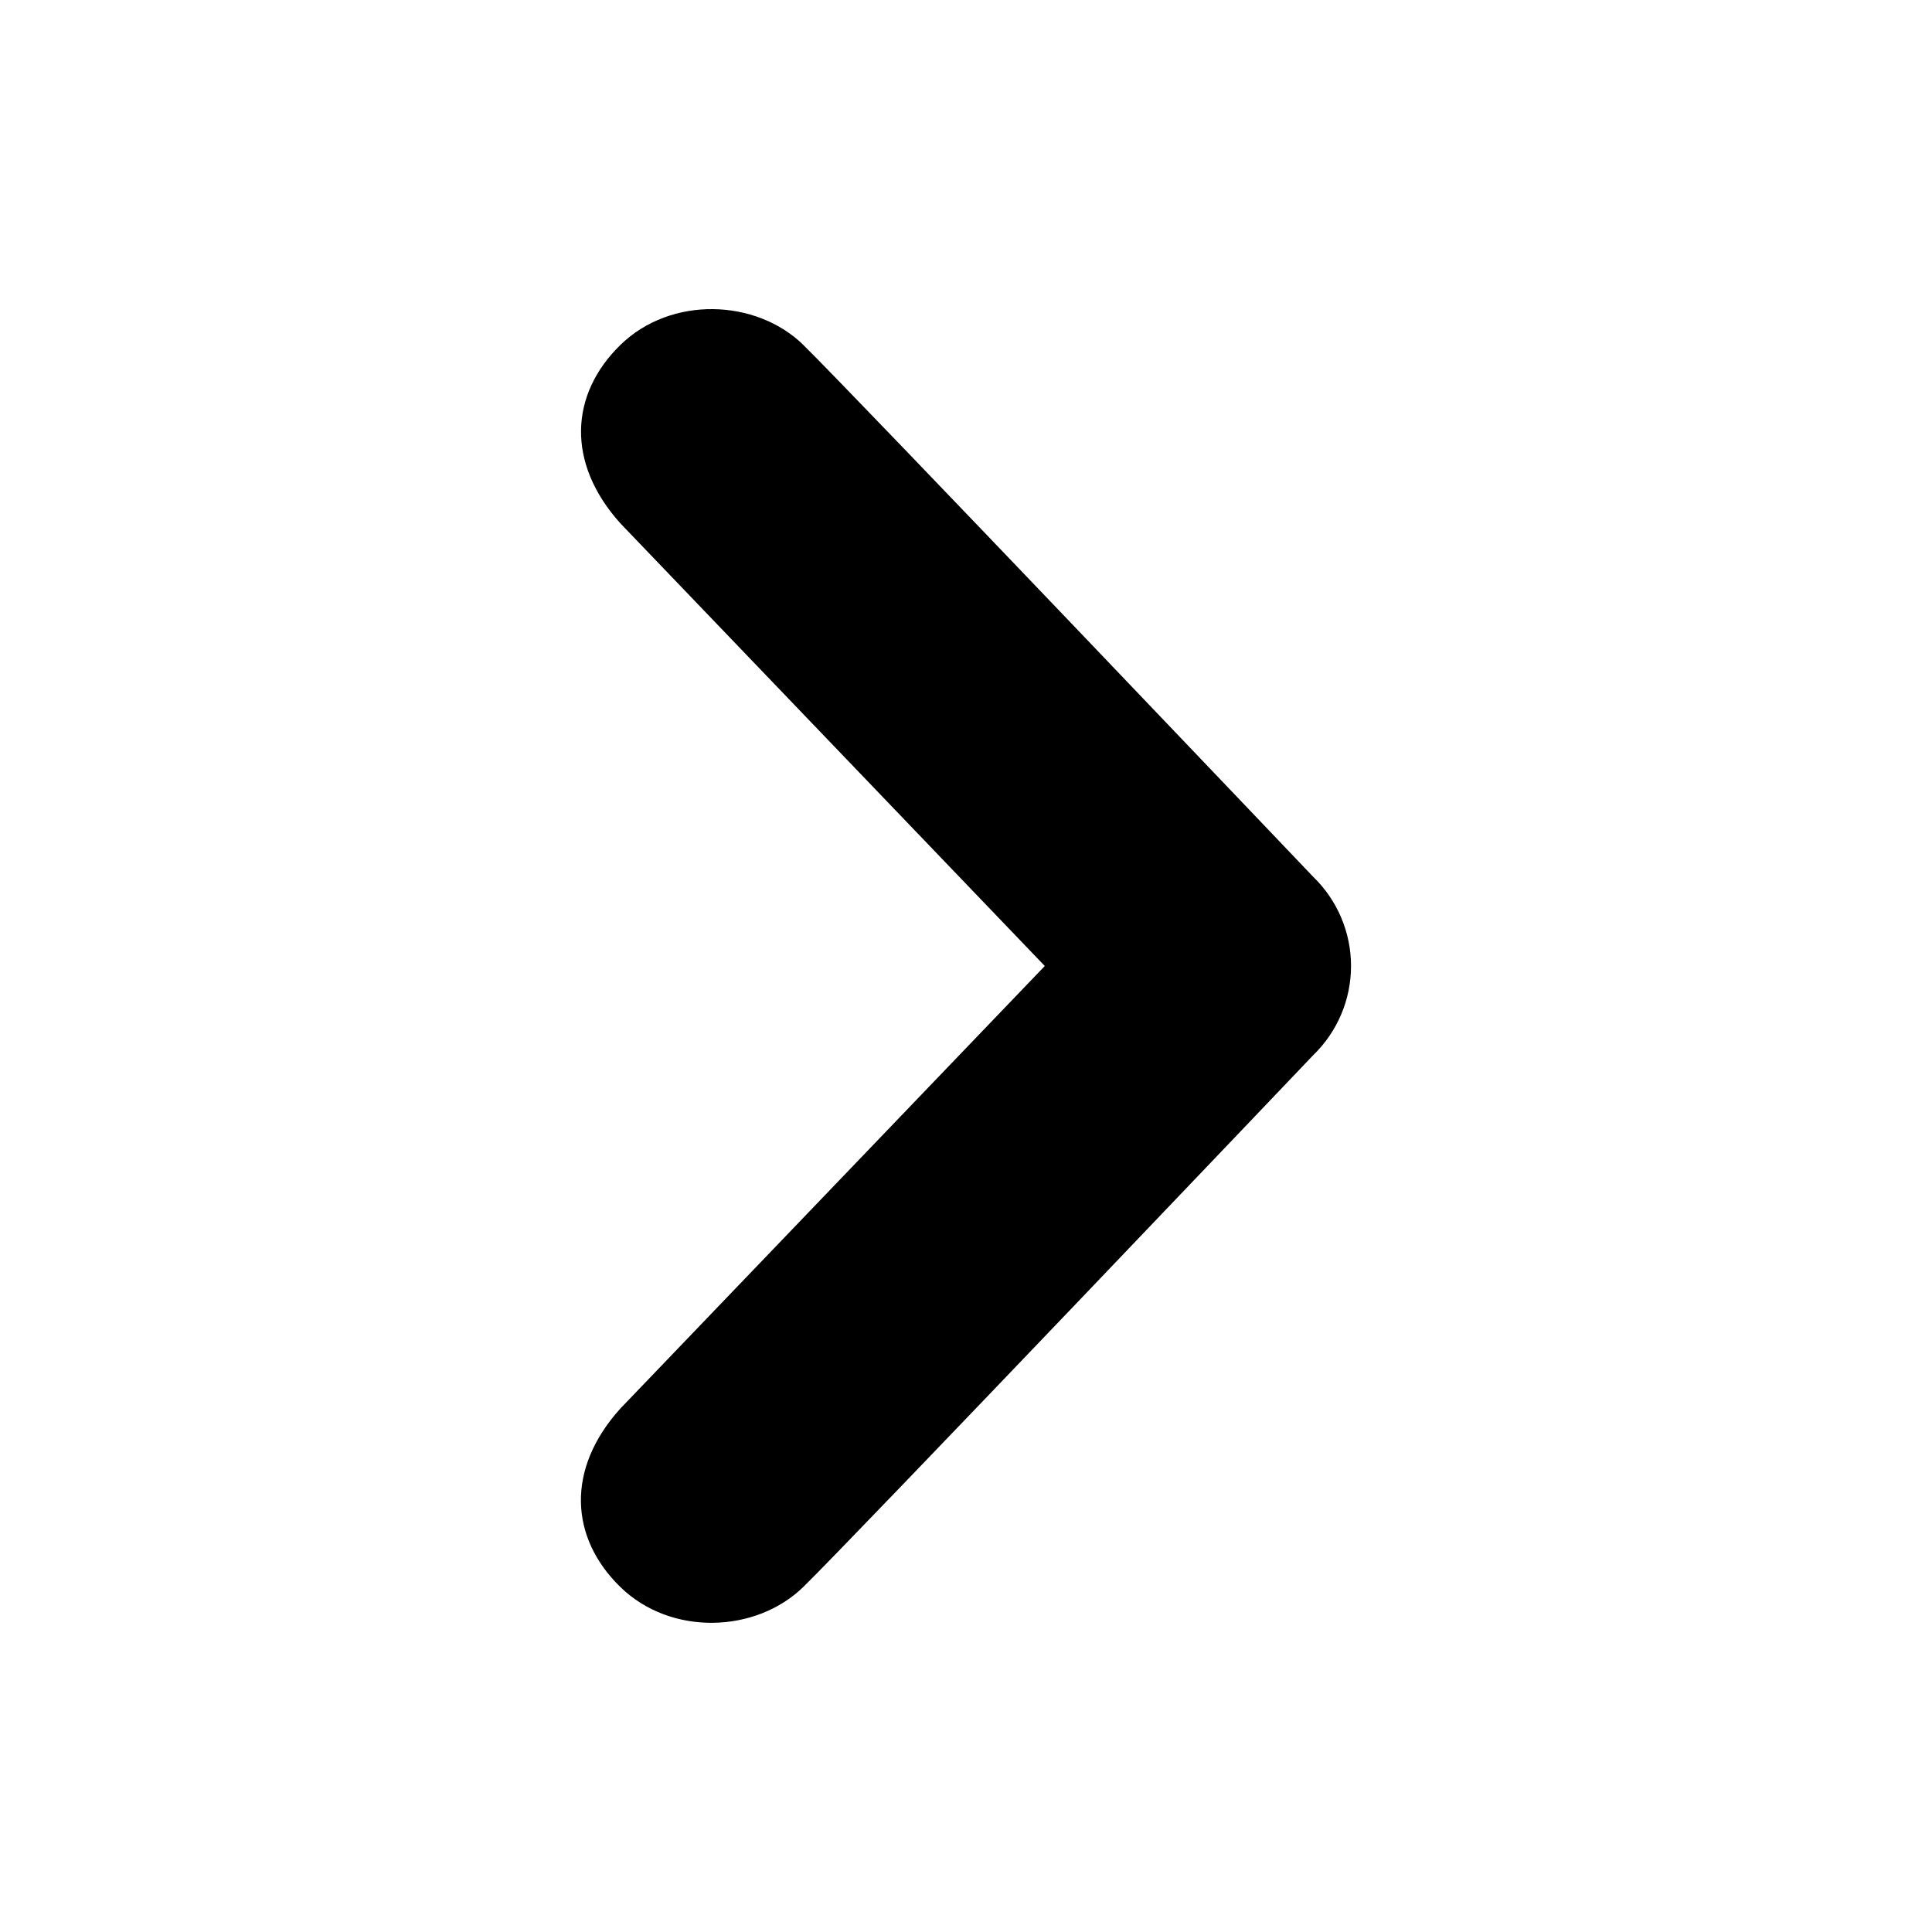
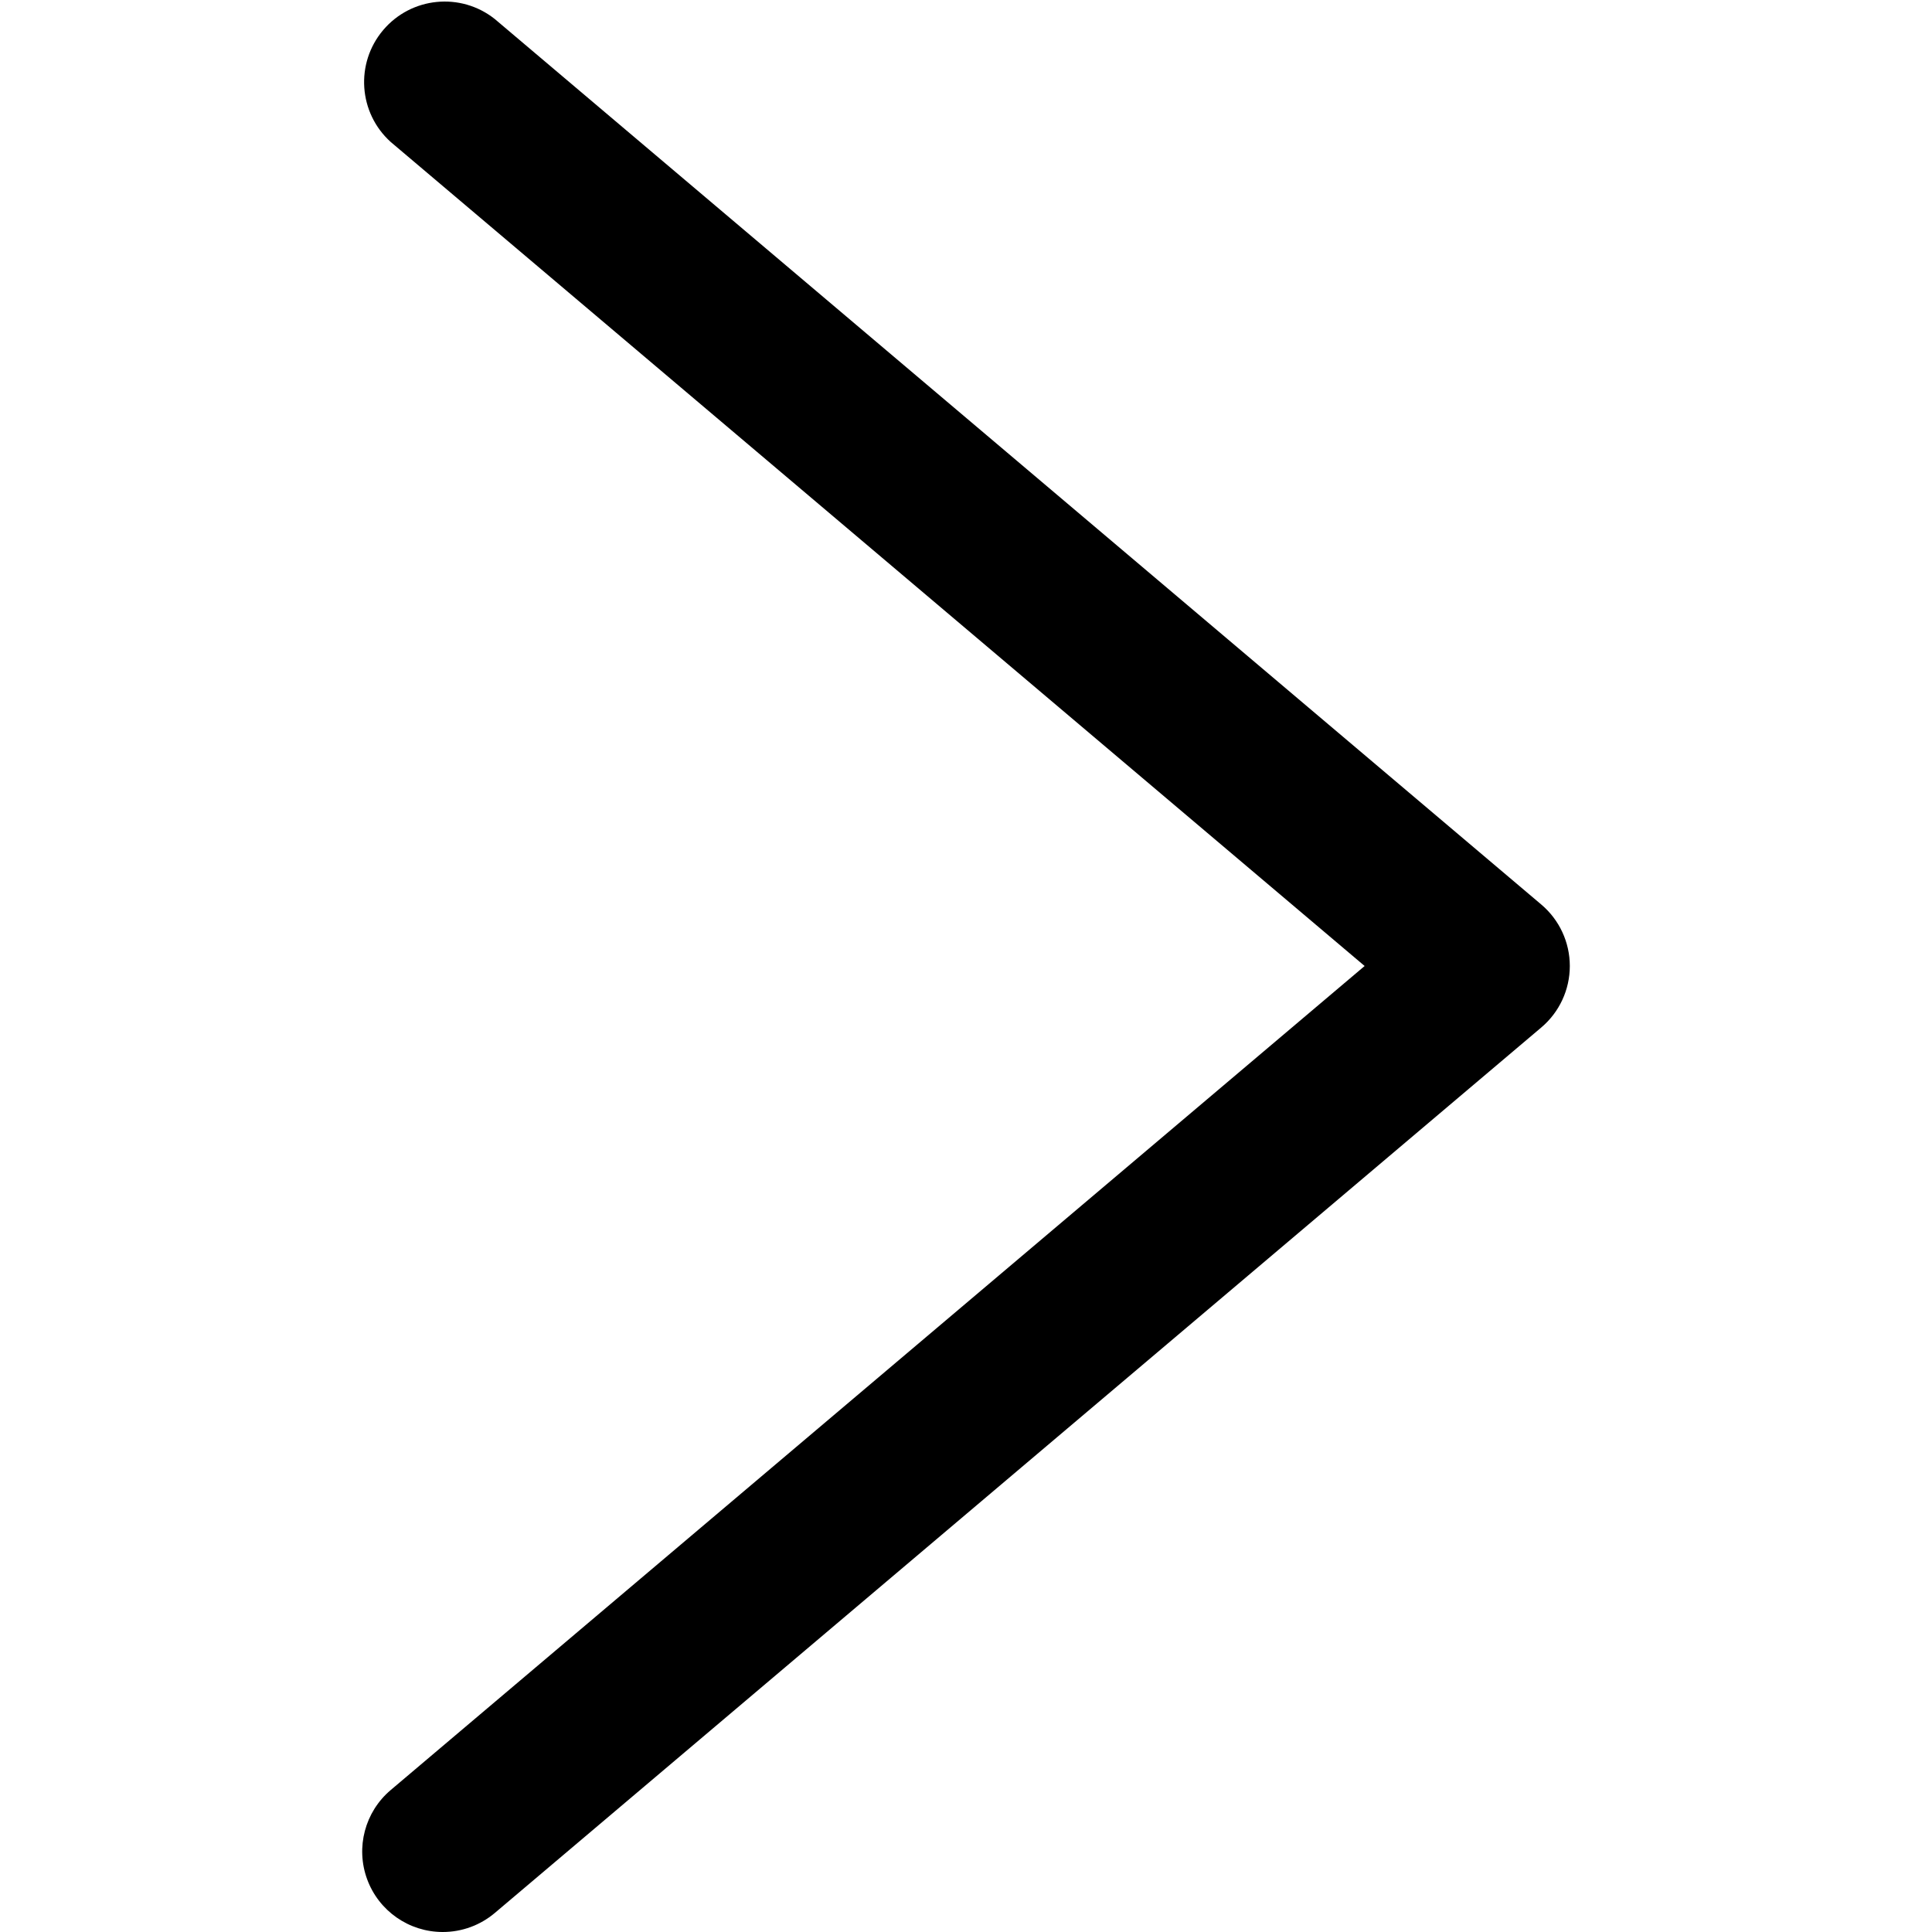
- <svg xmlns="http://www.w3.org/2000/svg" width="32" height="32" viewBox="0 0 32 32">
-   <path d="M13.305 5.713c.784.765 8.445 8.809 8.445 8.809a2.055 2.055 0 0 1 0 2.956s-7.661 8.044-8.445 8.807c-.784.765-2.193.818-3.031 0-.837-.816-.902-1.955 0-2.954L17.305 16l-7.029-7.331c-.902-1.002-.837-2.14 0-2.956s2.247-.765 3.03 0z" />
+ <svg xmlns="http://www.w3.org/2000/svg" width="24" height="24" viewBox="0 0 24 24">
+   <path d="M5.5 24a1 1 0 0 1-.647-1.763L16.952 12 4.854 1.764A1.001 1.001 0 0 1 6.146.236l13 11a1 1 0 0 1 0 1.528l-13 11A1 1 0 0 1 5.5 24z" />
</svg>
